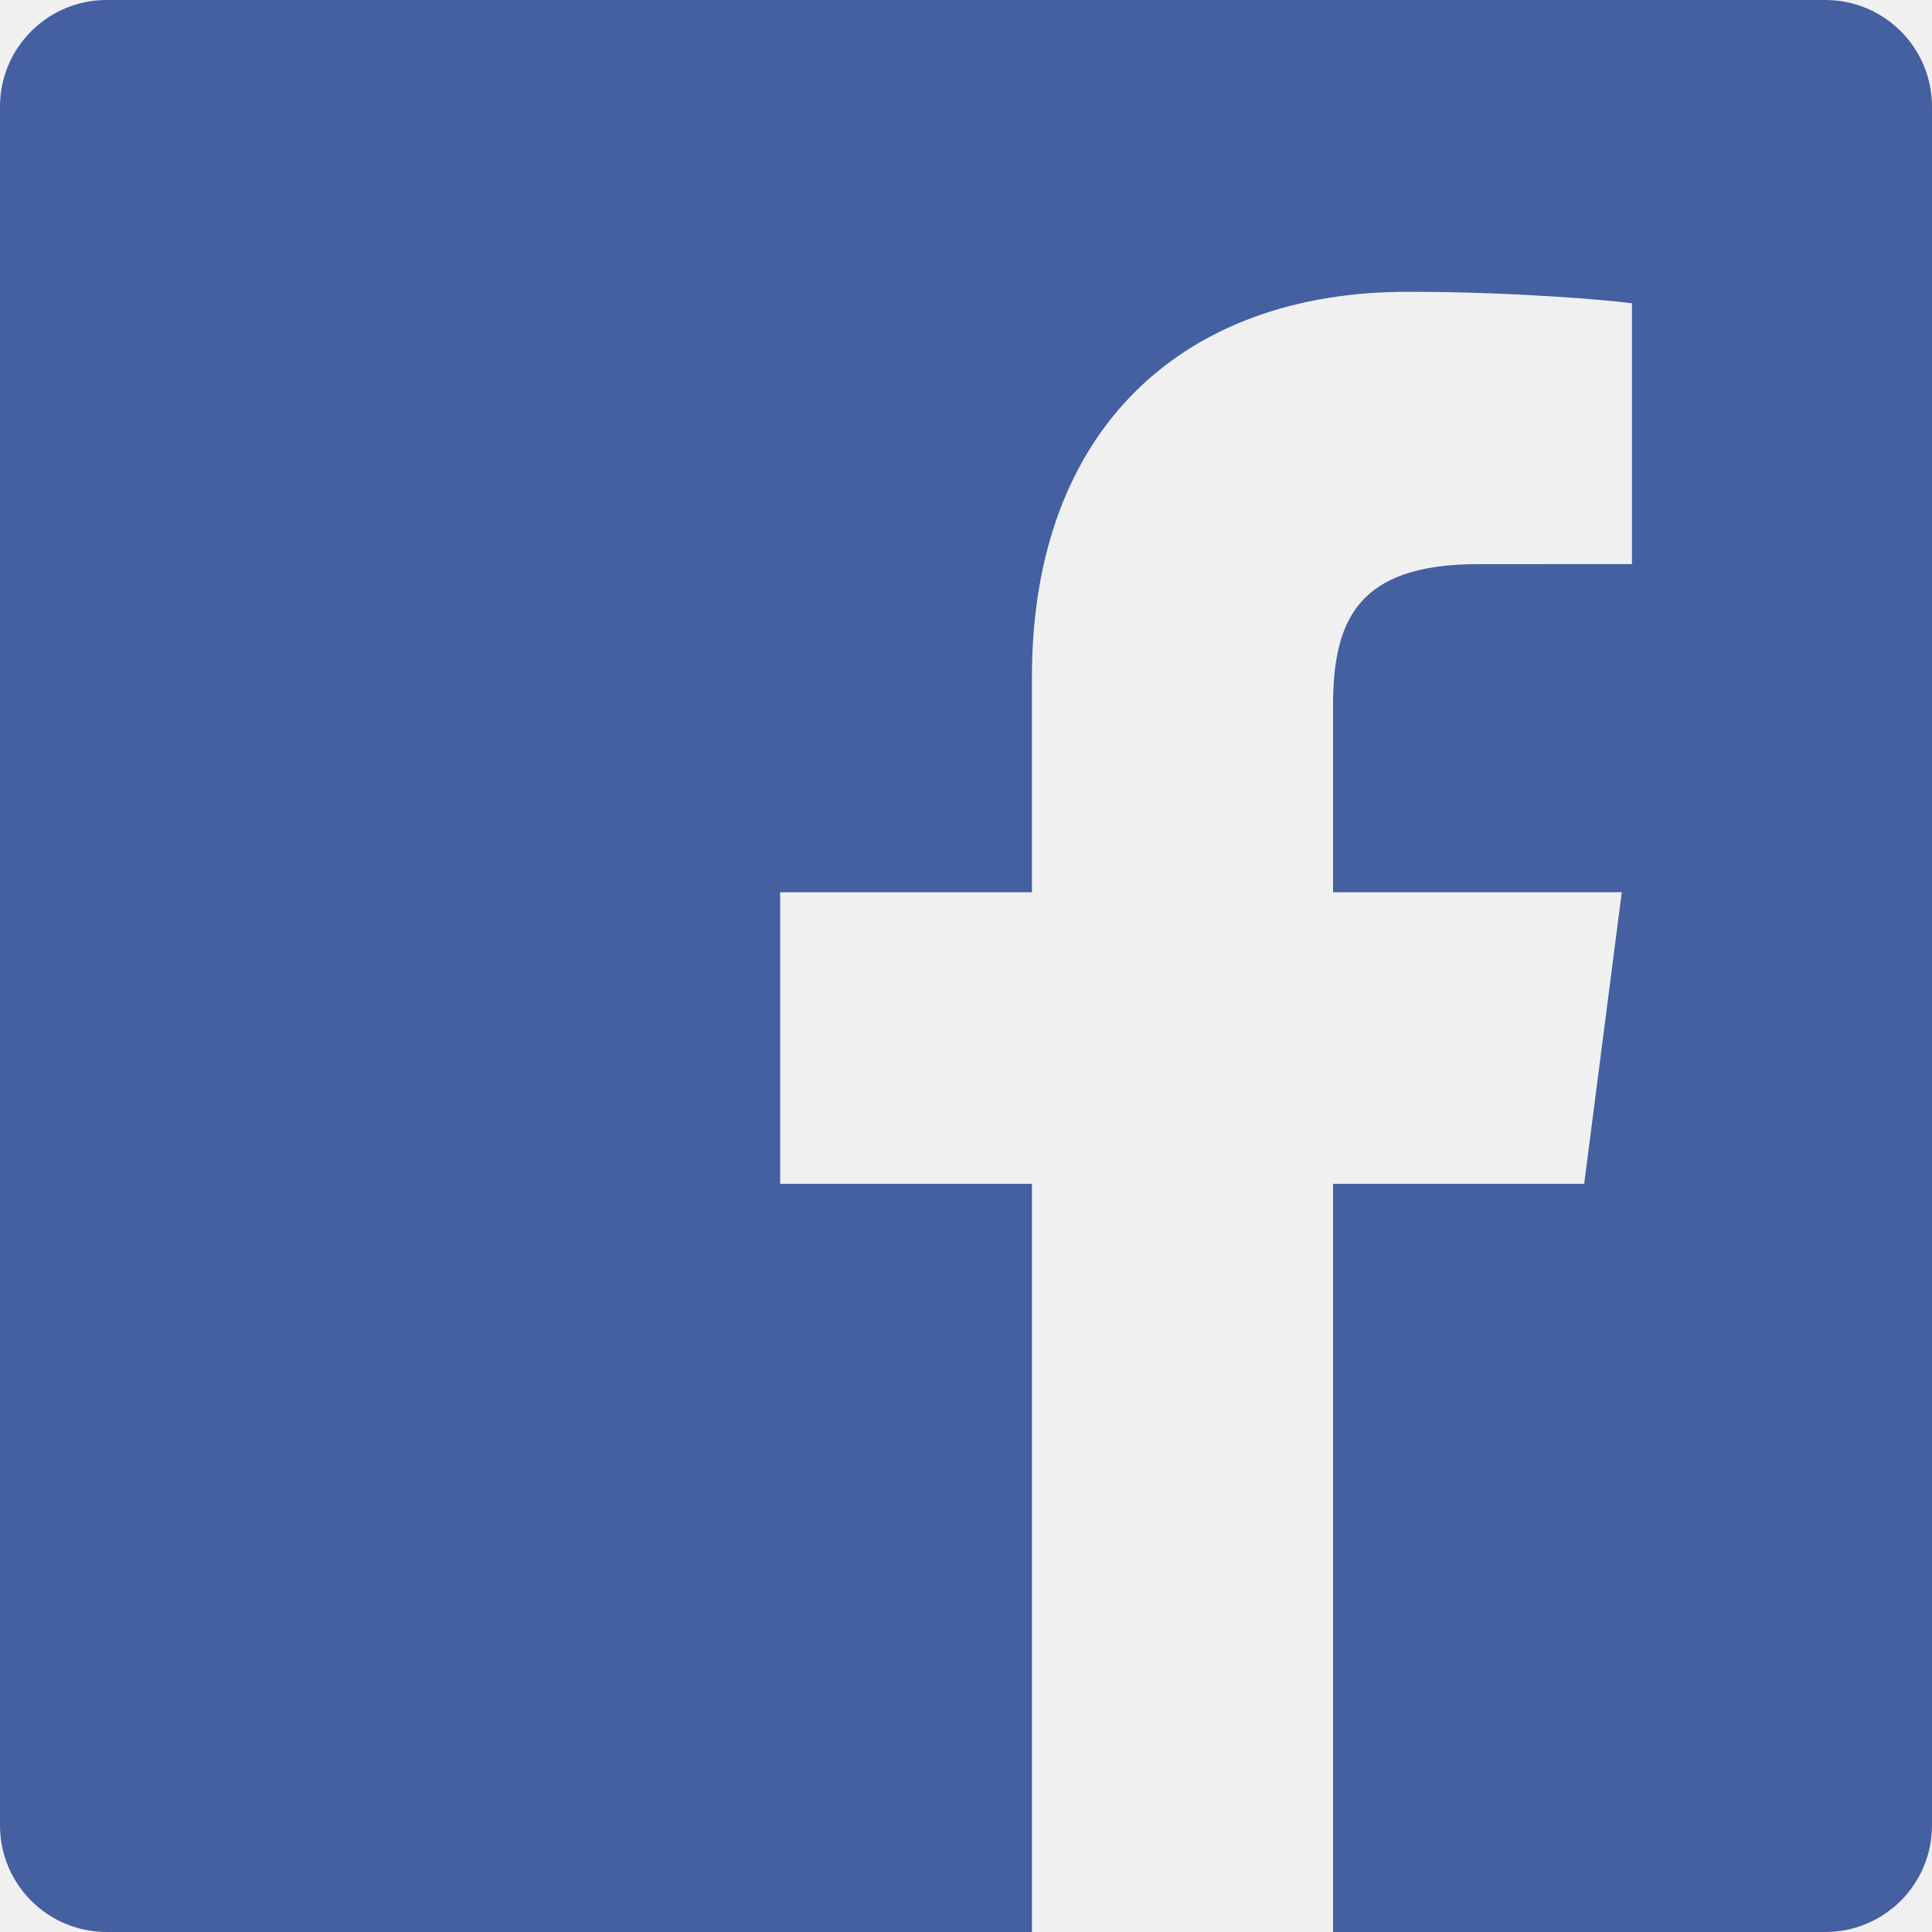
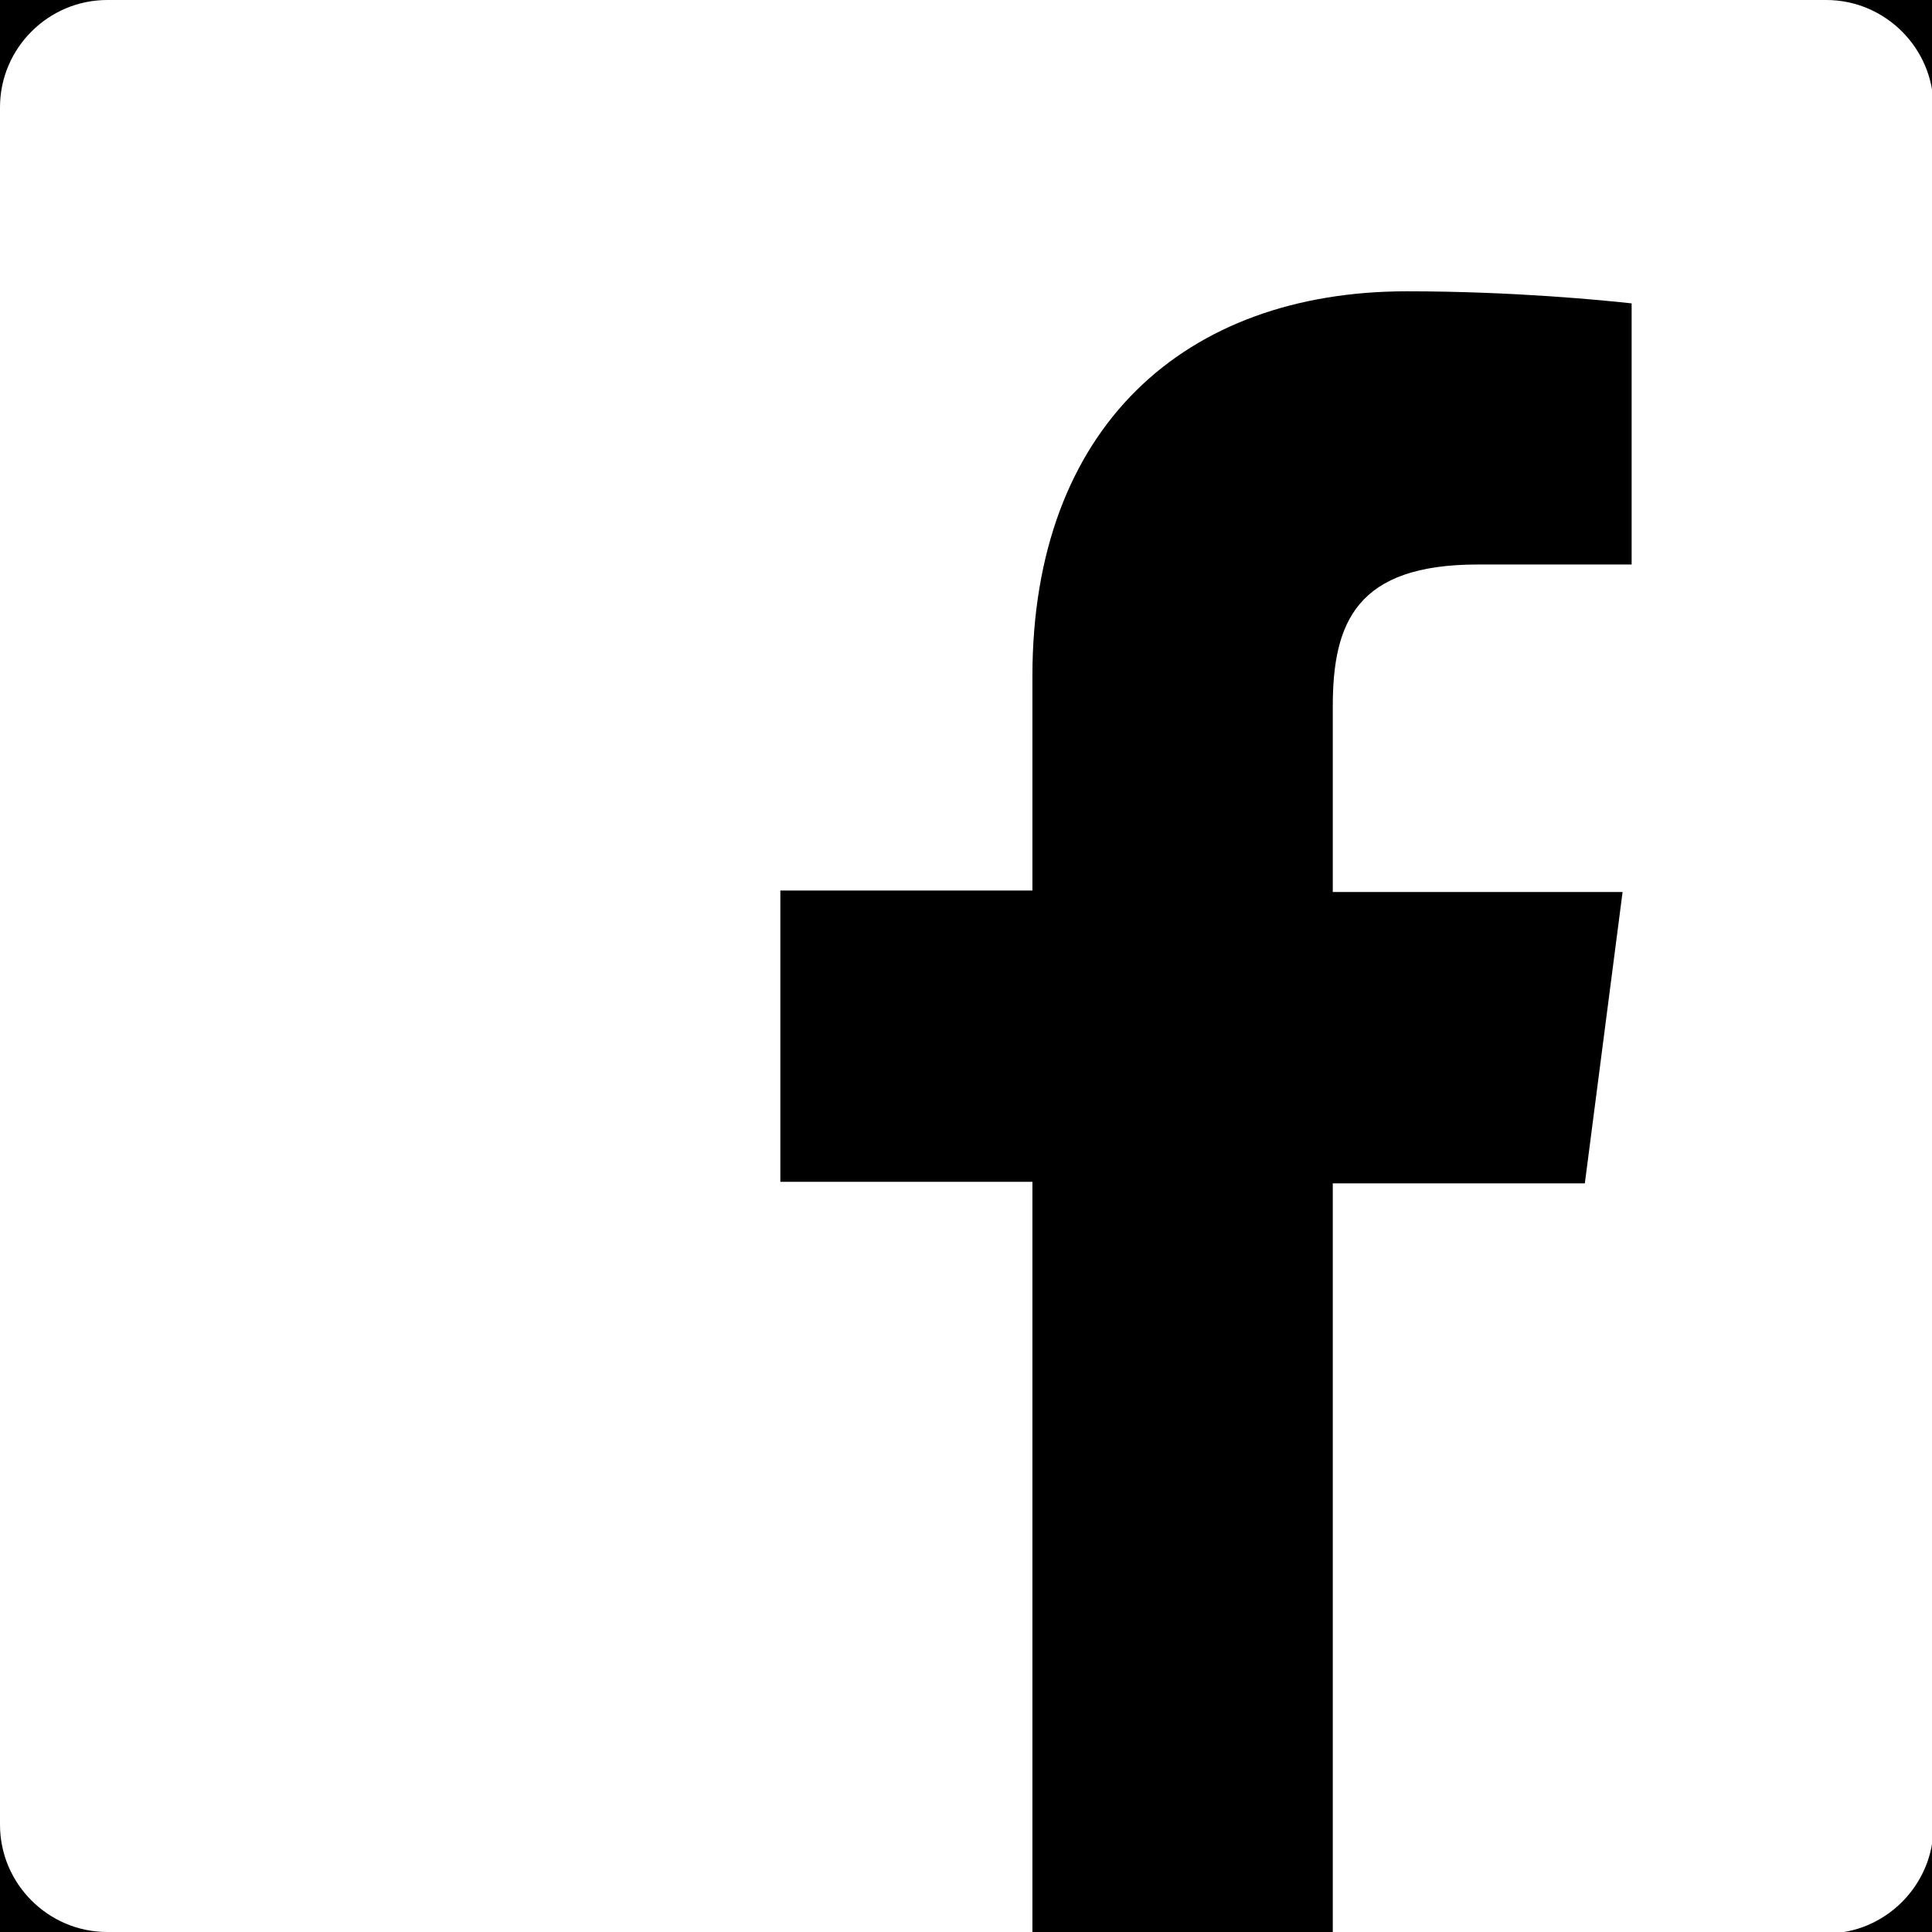
- <svg xmlns="http://www.w3.org/2000/svg" enable-background="new 0 0 128 128" id="Social_Icons" version="1.1" viewBox="0 0 128 128" xml:space="preserve">
+ <svg xmlns="http://www.w3.org/2000/svg" version="1.1" id="Social_Icons" x="0px" y="0px" viewBox="0 0 128 128" style="enable-background:new 0 0 128 128;" xml:space="preserve">
+   <style type="text/css">
+ 	.st0{fill-rule:evenodd;clip-rule:evenodd;fill:#FFFFFF;}
+ </style>
  <g id="_x31__stroke">
    <g id="Facebook_1_">
-       <rect fill="none" height="128" width="128" />
-       <path clip-rule="evenodd" d="M68.369,128H7.065C3.162,128,0,124.836,0,120.935    V7.065C0,3.162,3.162,0,7.065,0h113.871C124.837,0,128,3.162,128,7.065v113.87c0,3.902-3.163,7.065-7.064,7.065H88.318V78.431    h16.638l2.491-19.318H88.318V46.78c0-5.593,1.553-9.404,9.573-9.404l10.229-0.004V20.094c-1.769-0.235-7.841-0.761-14.906-0.761    c-14.749,0-24.846,9.003-24.846,25.535v14.246H51.688v19.318h16.681V128z" fill="#4460A0" fill-rule="evenodd" id="Facebook" />
+       <rect width="128" height="128" />
+       <path id="Facebook" class="st0" d="M68.4,128H7.1c-3.9,0-7.1-3.2-7.1-7.1V7.1C0,3.2,3.2,0,7.1,0h113.9c3.9,0,7.1,3.2,7.1,7.1    v113.9c0,3.9-3.2,7.1-7.1,7.1H88.3V78.4H105l2.5-19.3H88.3V46.8c0-5.6,1.6-9.4,9.6-9.4l10.2,0V20.1c-1.8-0.2-7.8-0.8-14.9-0.8    c-14.7,0-24.8,9-24.8,25.5v14.2H51.7v19.3h16.7V128z" />
    </g>
  </g>
</svg>
